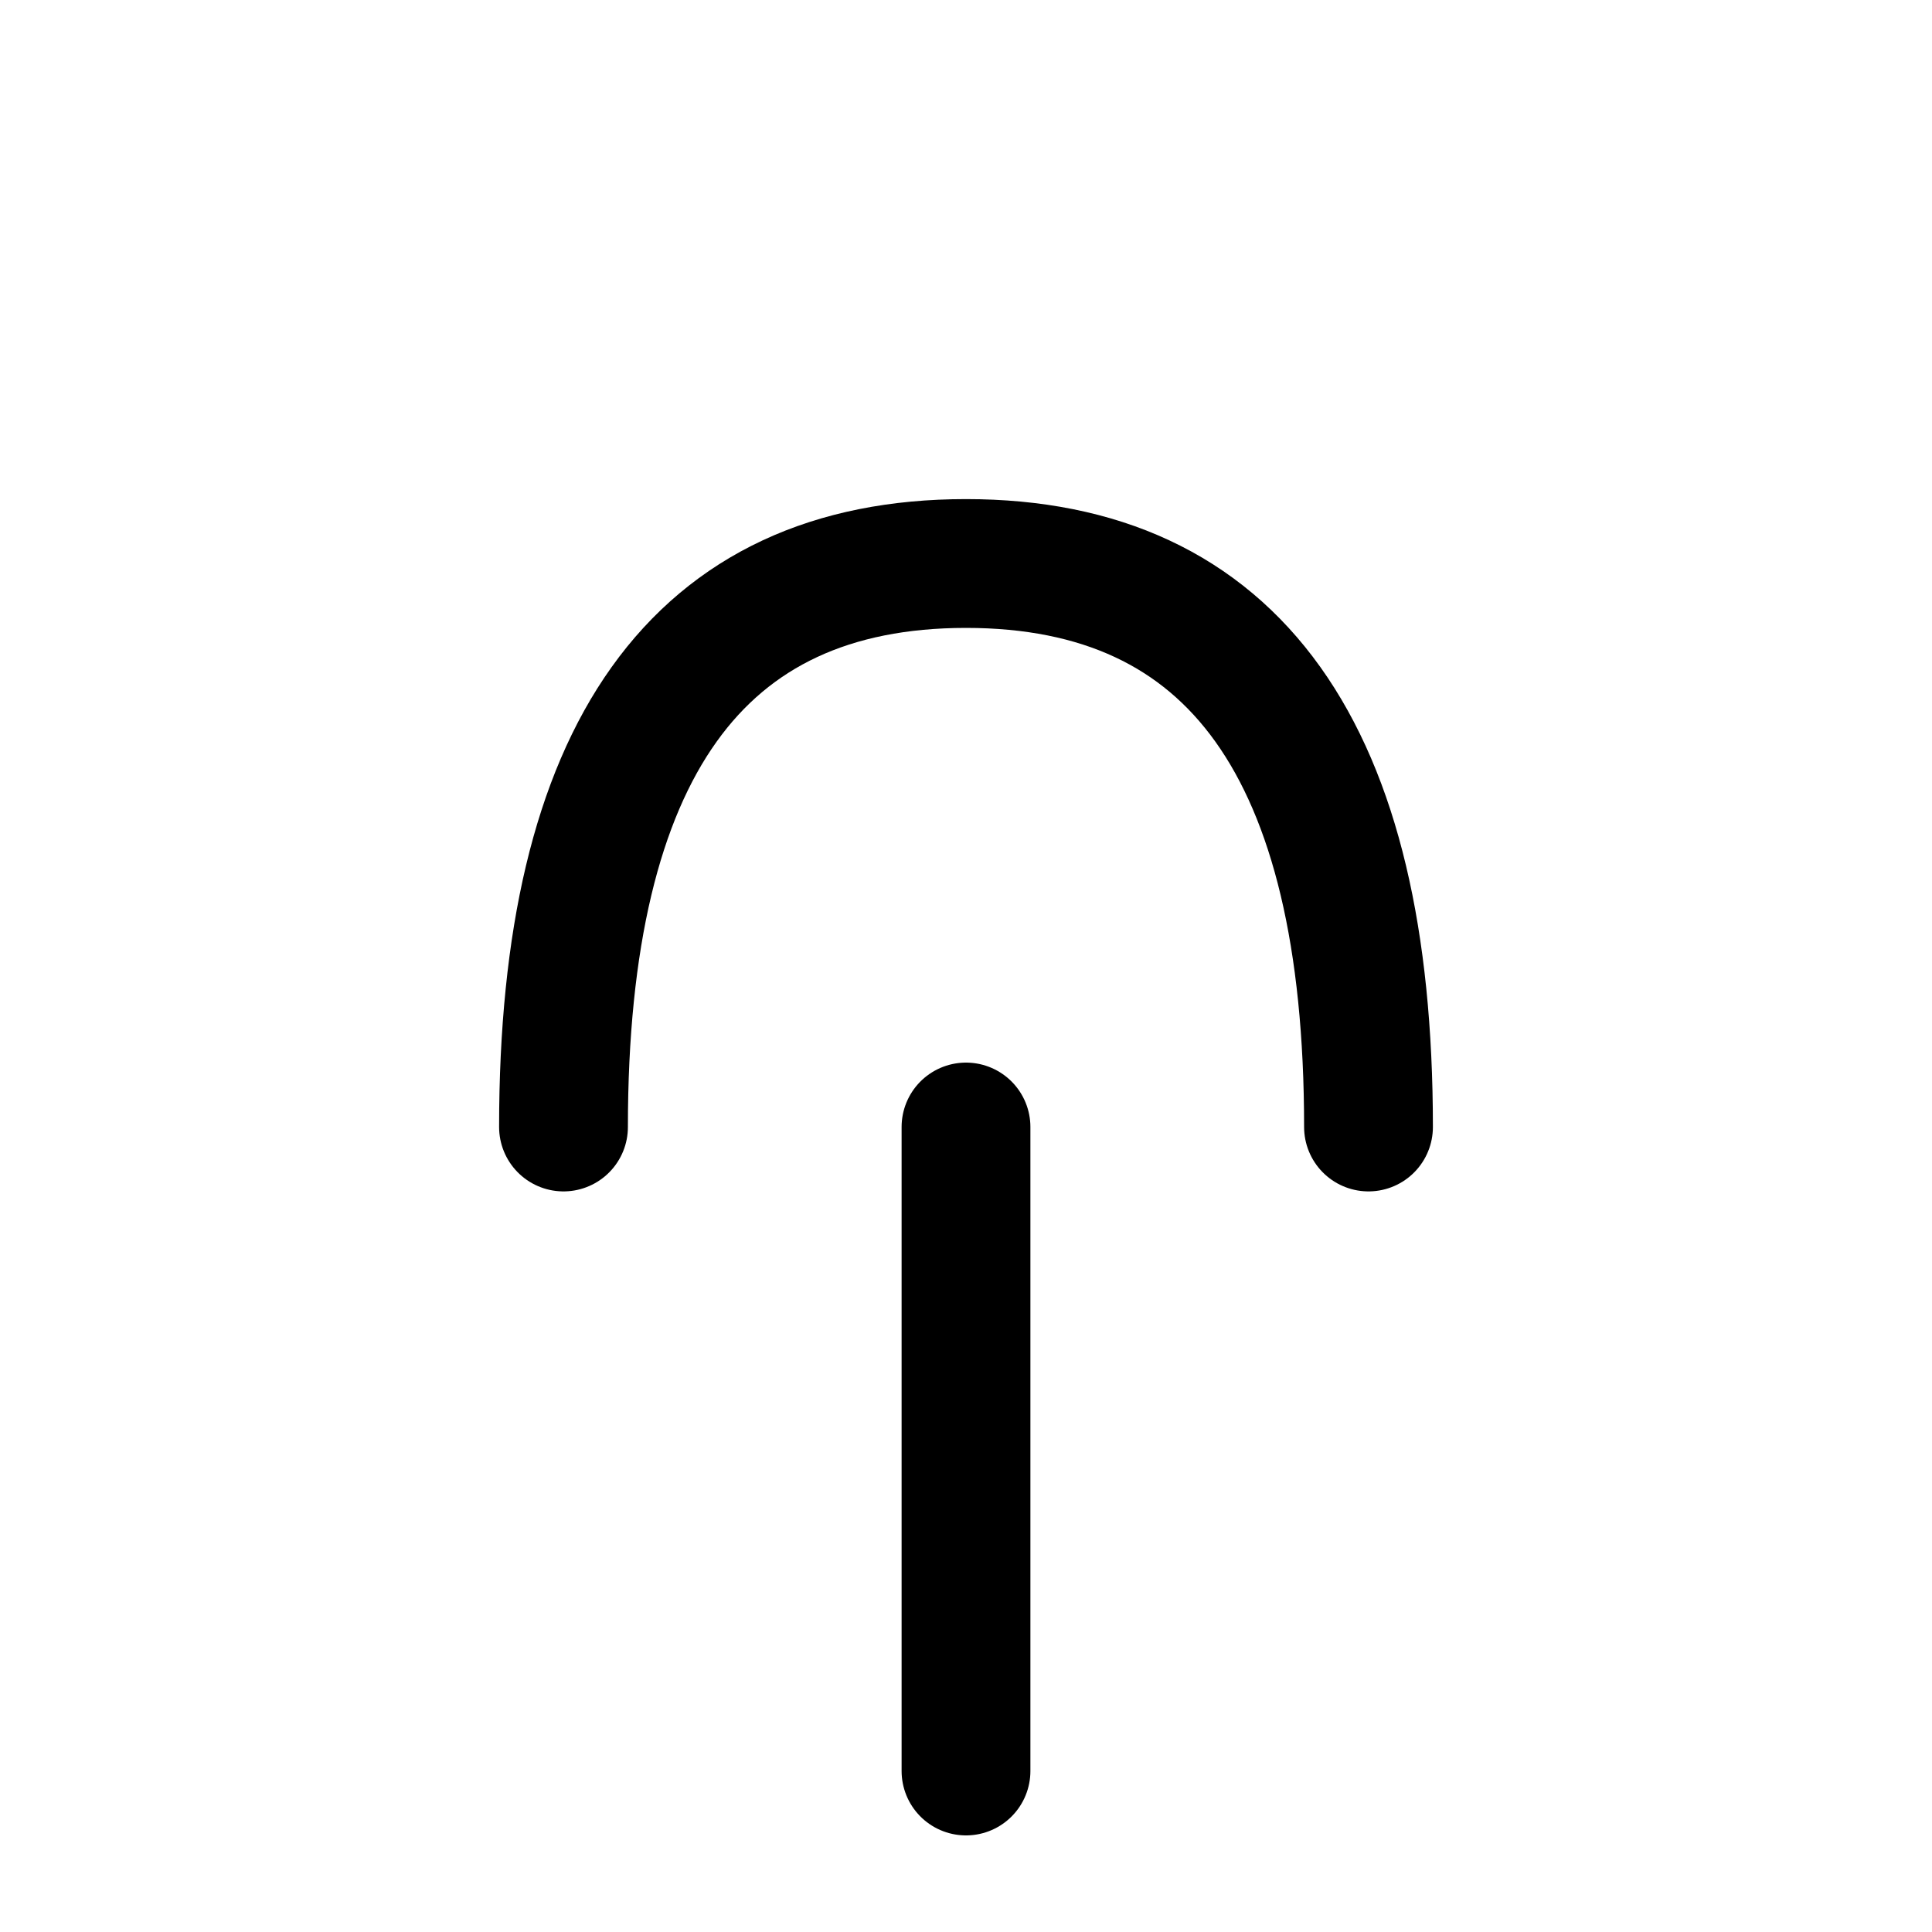
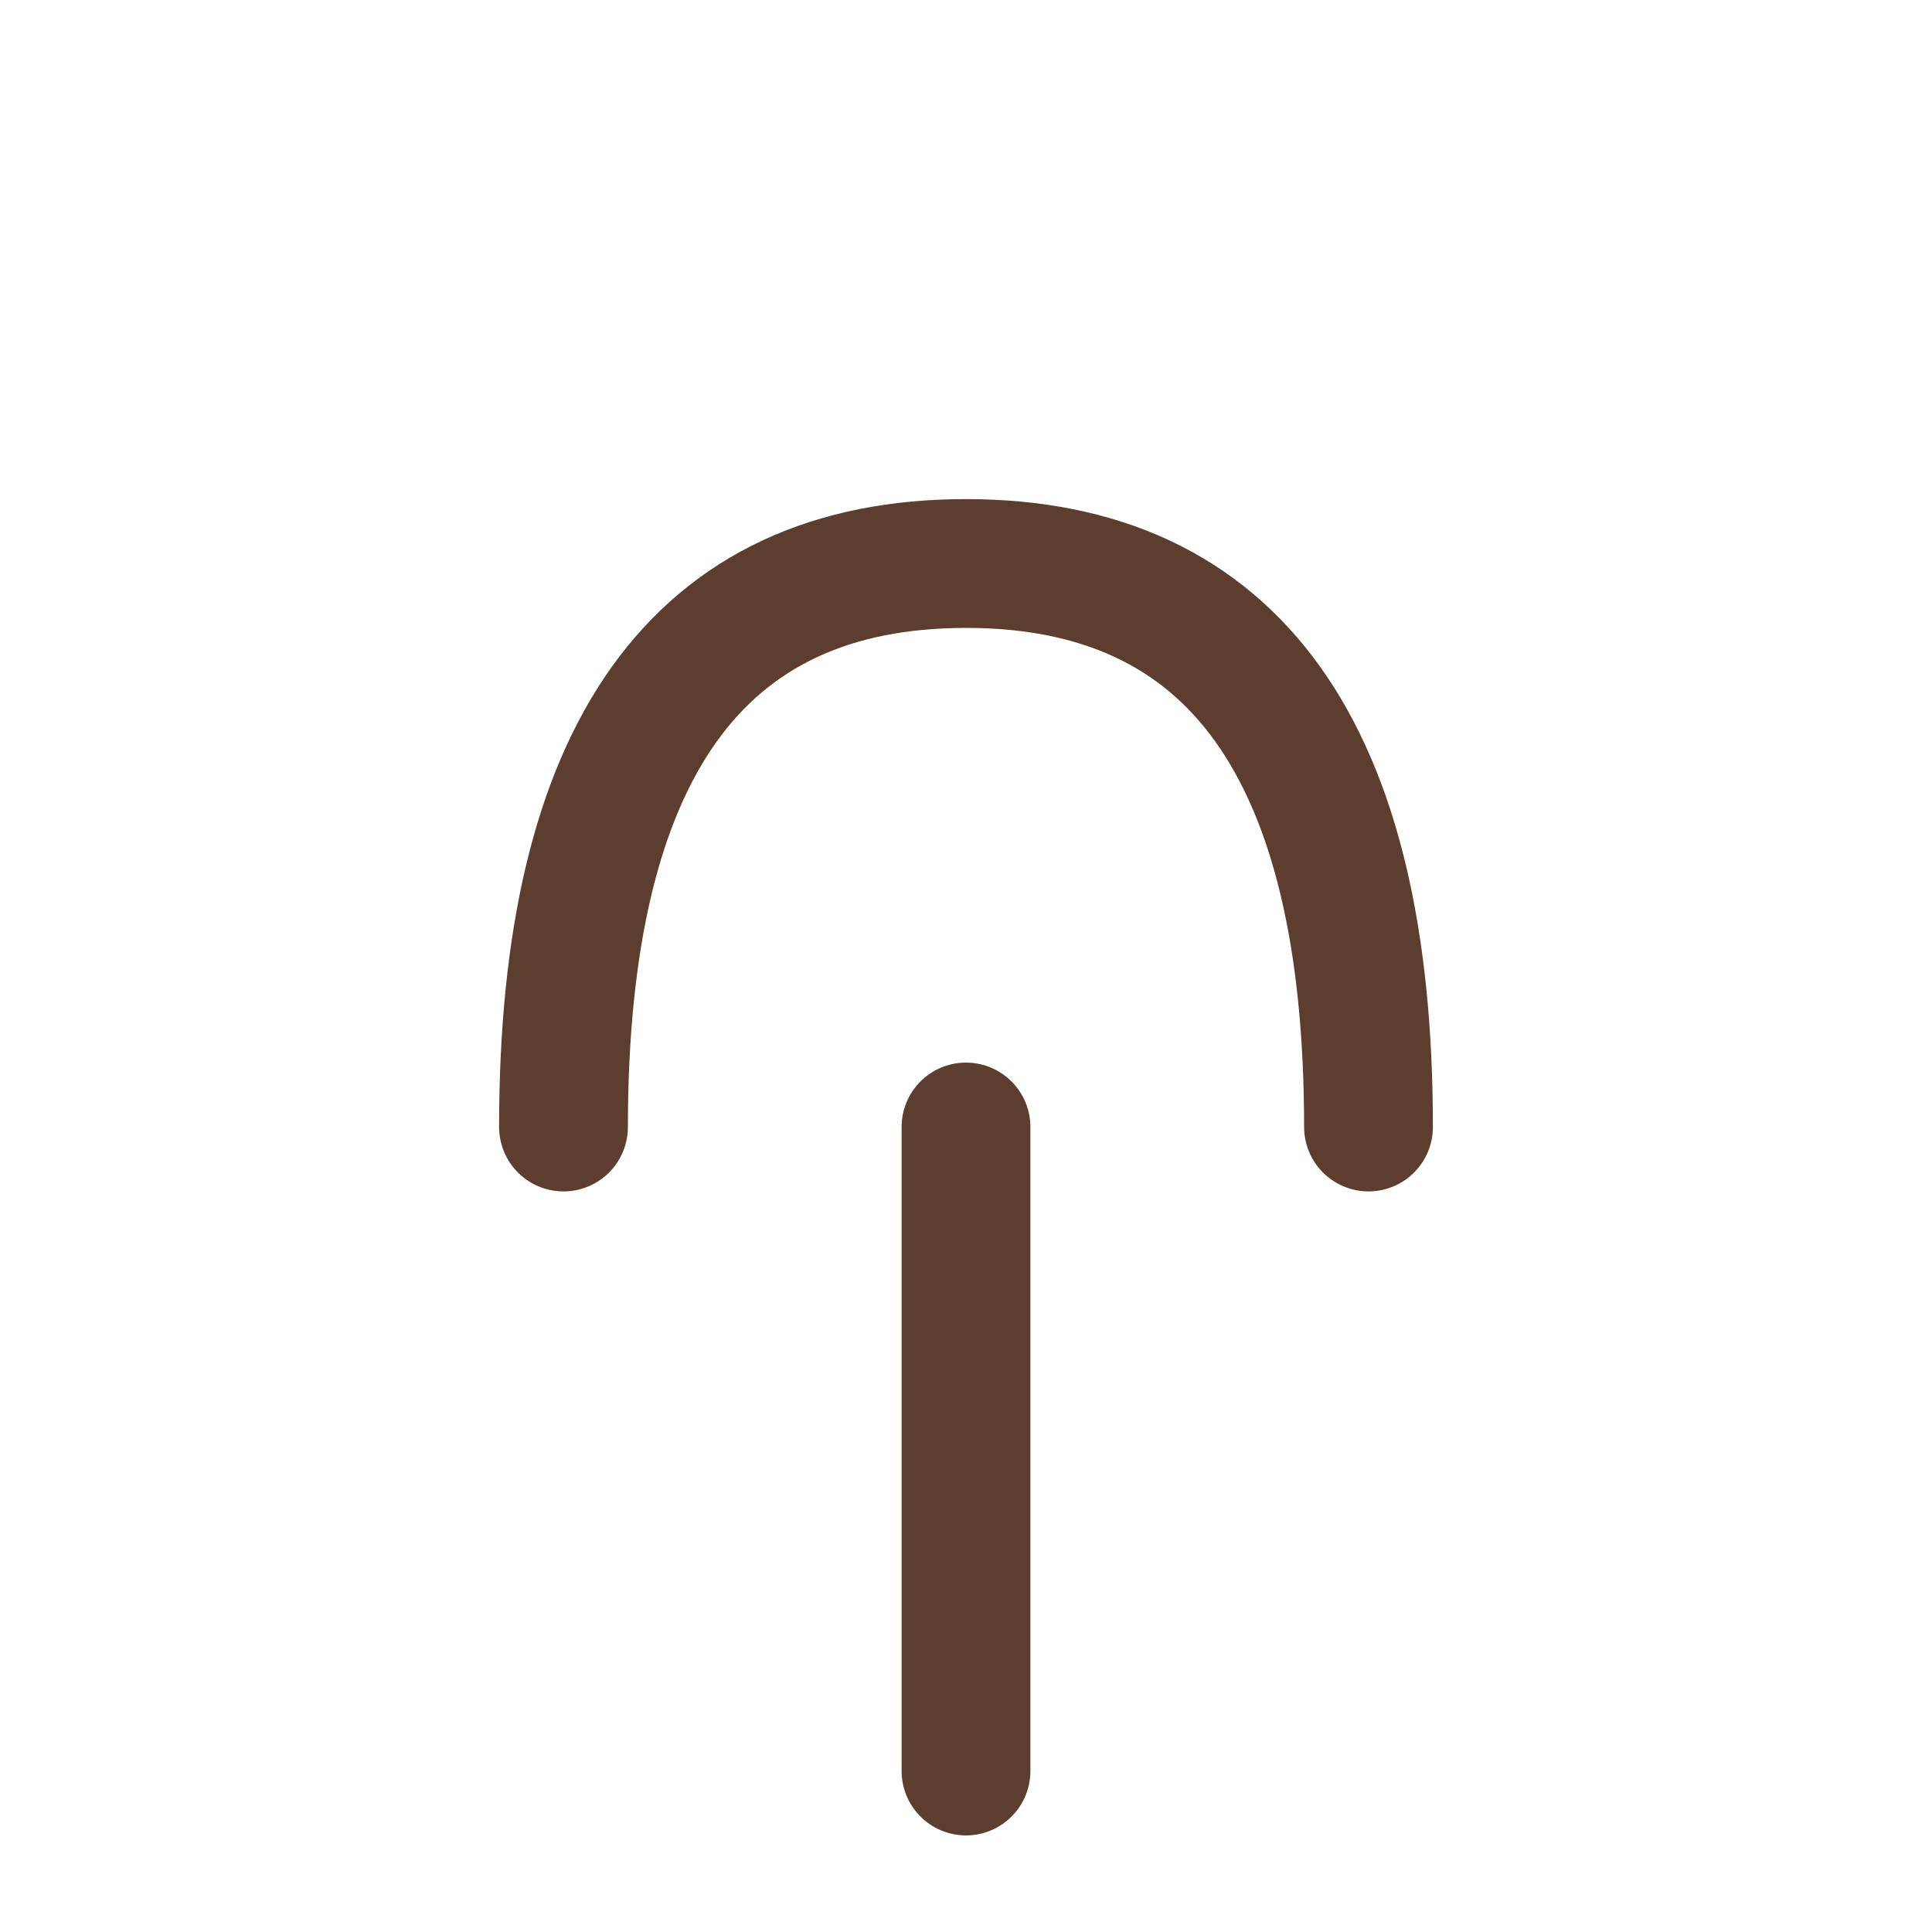
<svg xmlns="http://www.w3.org/2000/svg" viewBox="0 0 120 120">
-   <g stroke="currentColor" stroke-width="8" stroke-linecap="round" fill="none">
+   <g stroke="#5c3d2e" stroke-width="8" stroke-linecap="round" fill="none">
    <path d="M60 70 L60 110" />
    <path d="M35 70 Q35 35 60 35 Q85 35 85 70" />
  </g>
</svg>
